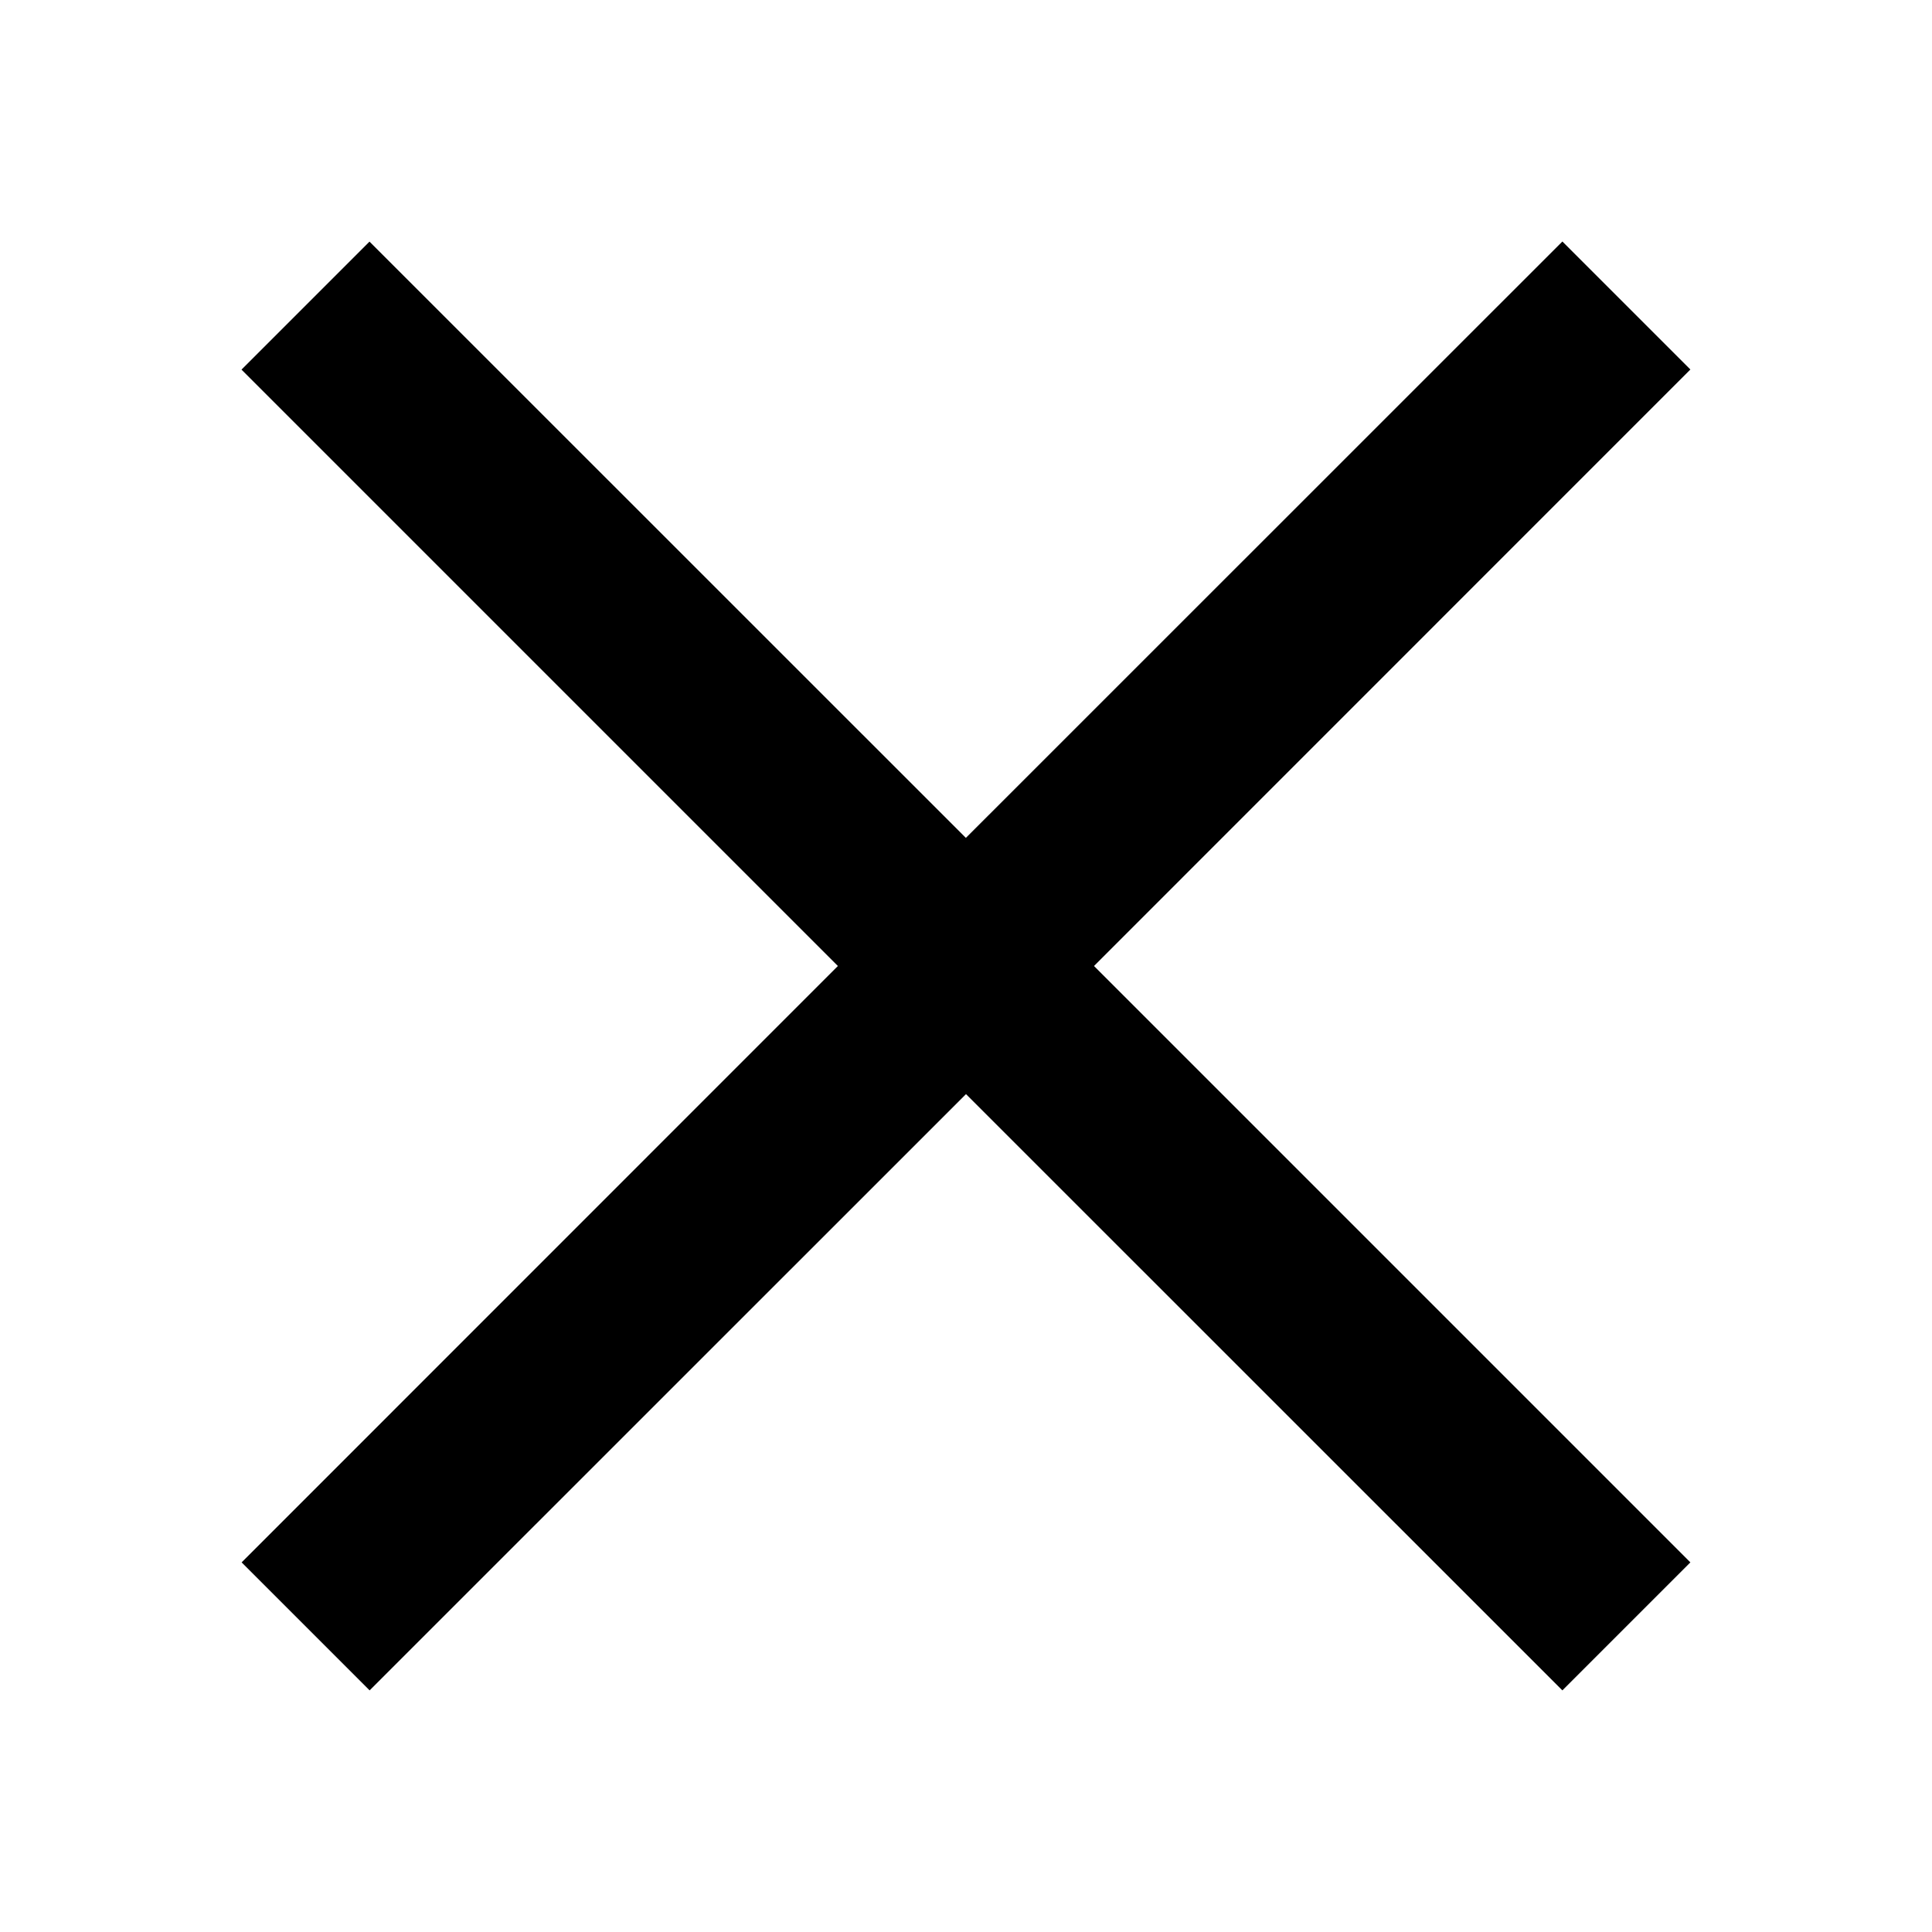
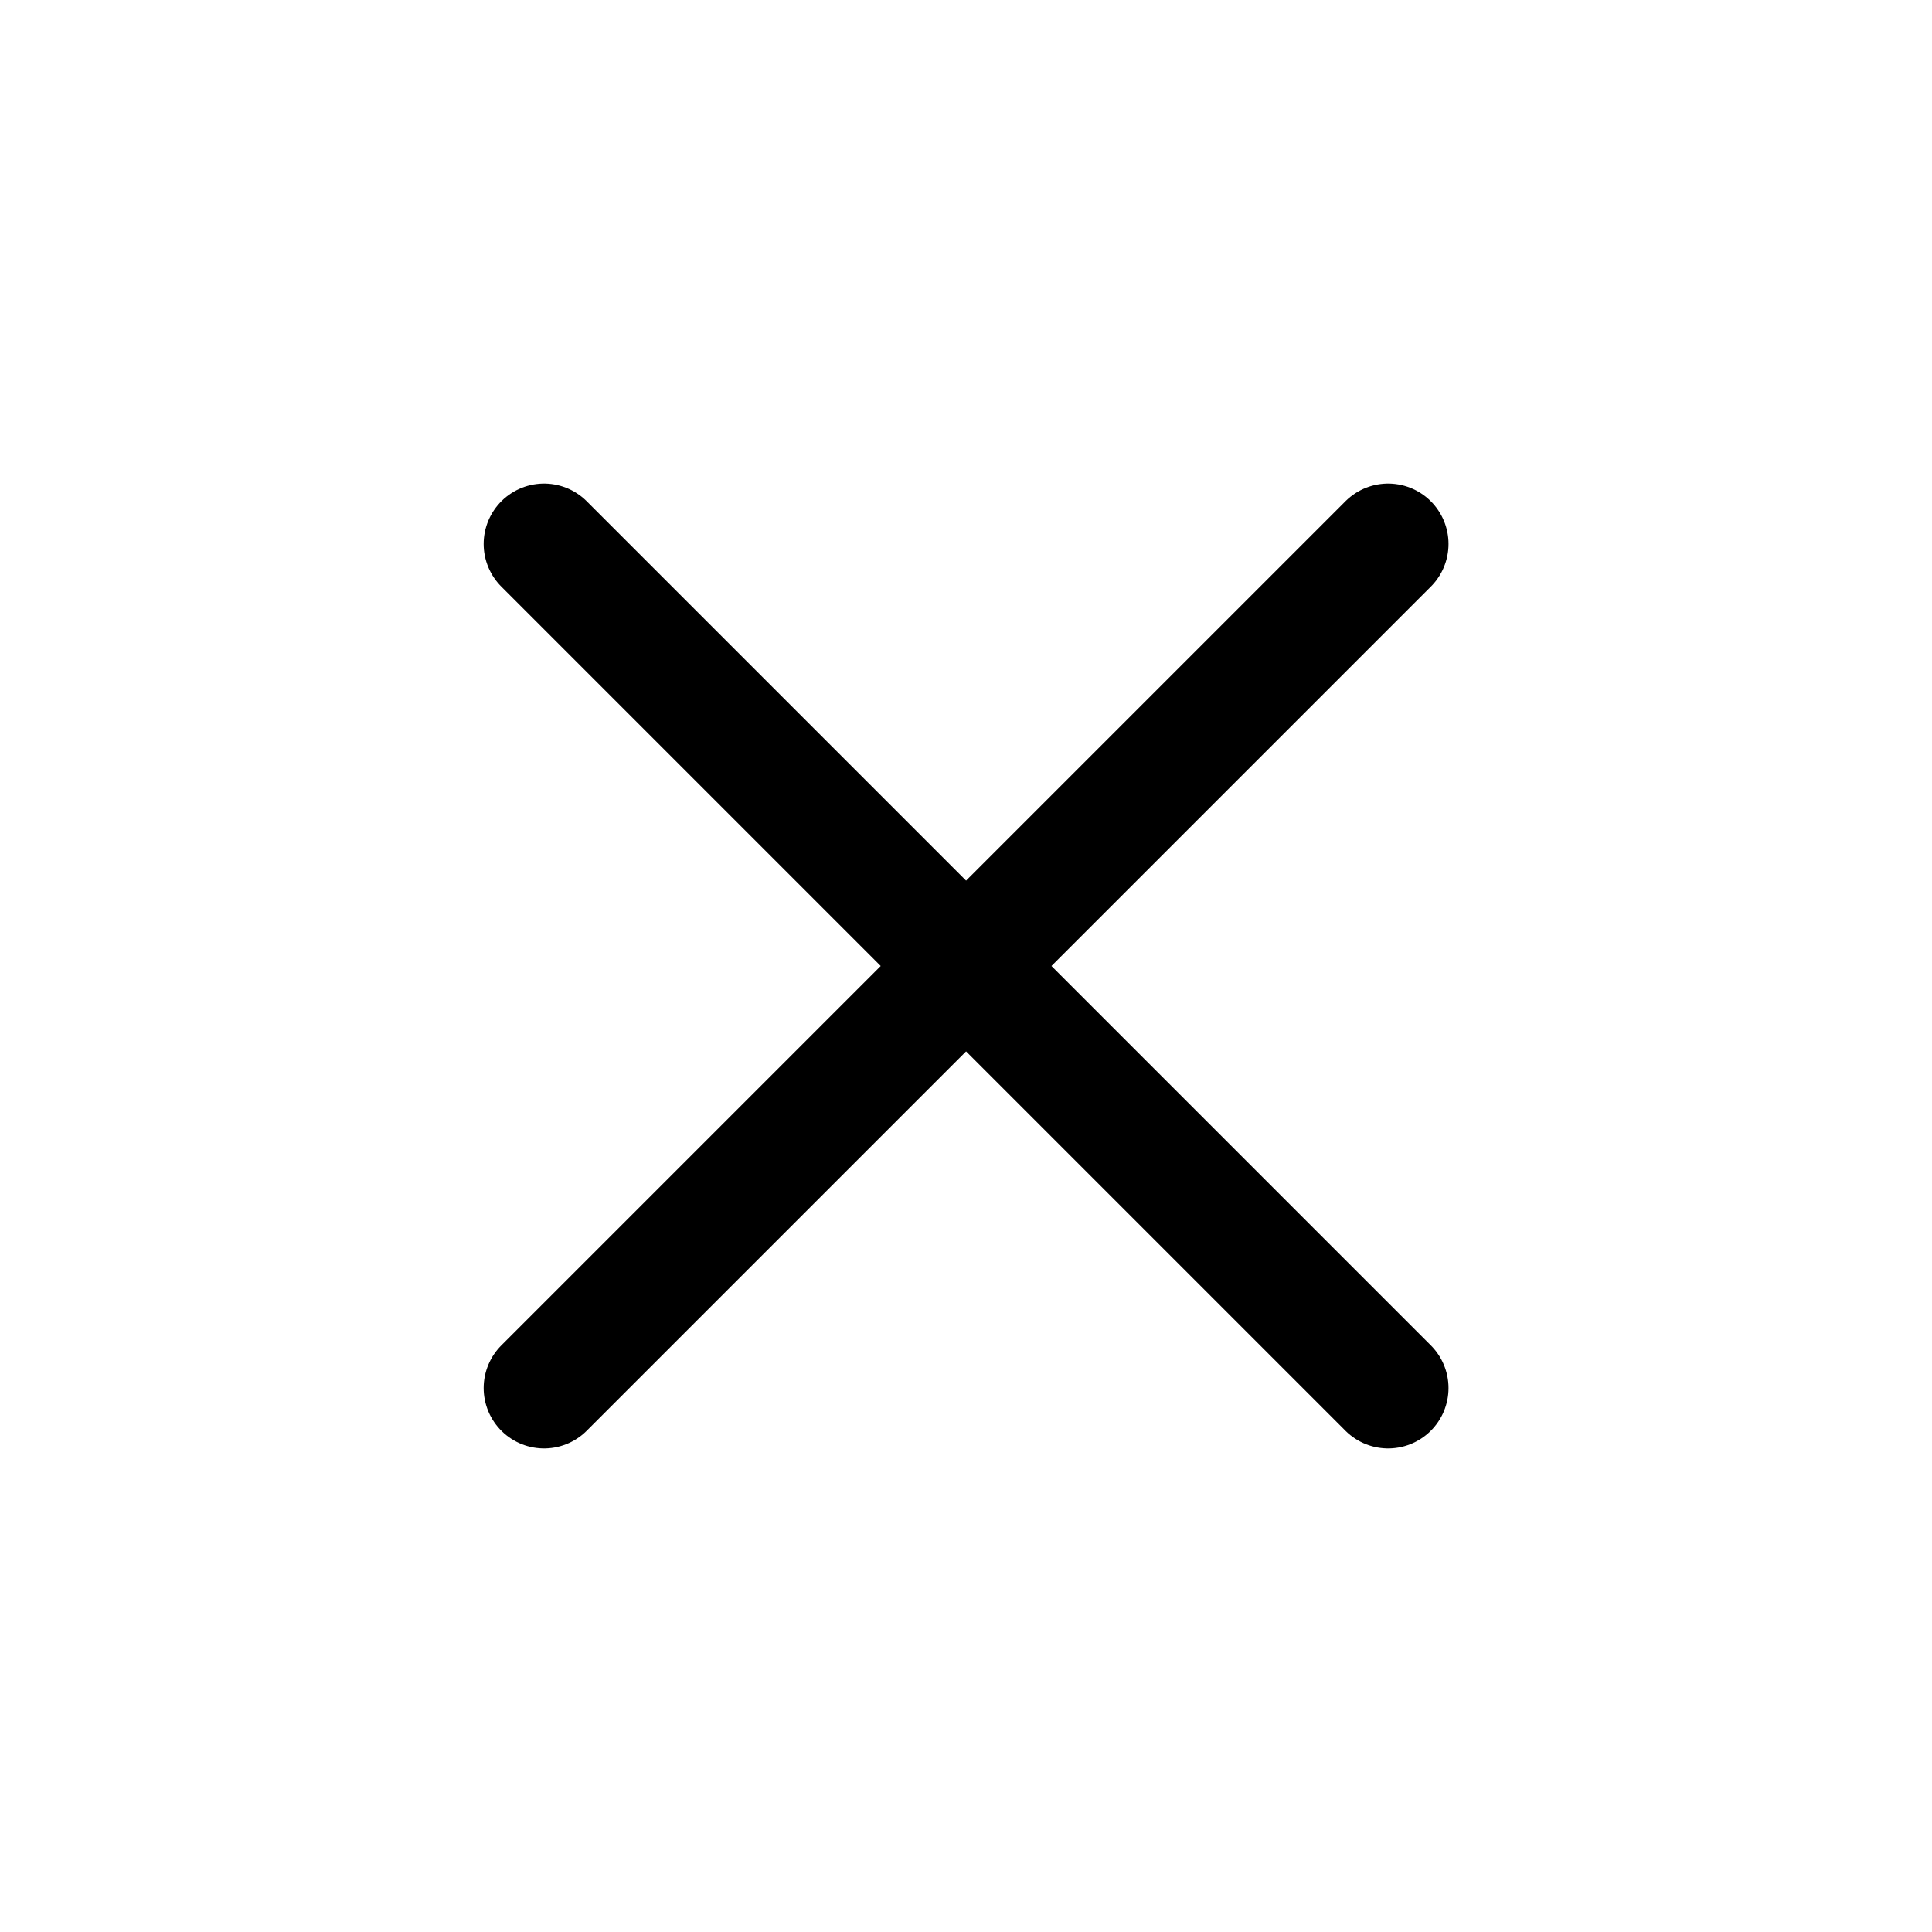
- <svg xmlns="http://www.w3.org/2000/svg" width="16" height="16" viewBox="0 0 16 16" fill="none">
-   <path d="M9.06 8L13.999 3.06L12.939 2L7.999 6.939L3.06 2.001L2 3.061L6.939 8L2.001 12.939L3.061 13.999L8 9.061L12.939 13.999L13.999 12.939L9.06 8Z" fill="black" />
+ <svg xmlns="http://www.w3.org/2000/svg" width="24px" height="24px" stroke-width="1.5" viewBox="0 0 24 24" fill="none" color="#000000">
+   <path d="M6.758 17.243L12.001 12M17.244 6.757L12.001 12M12.001 12L6.758 6.757M12.001 12L17.244 17.243" stroke="#000000" stroke-width="1.5" stroke-linecap="round" stroke-linejoin="round" />
</svg>
